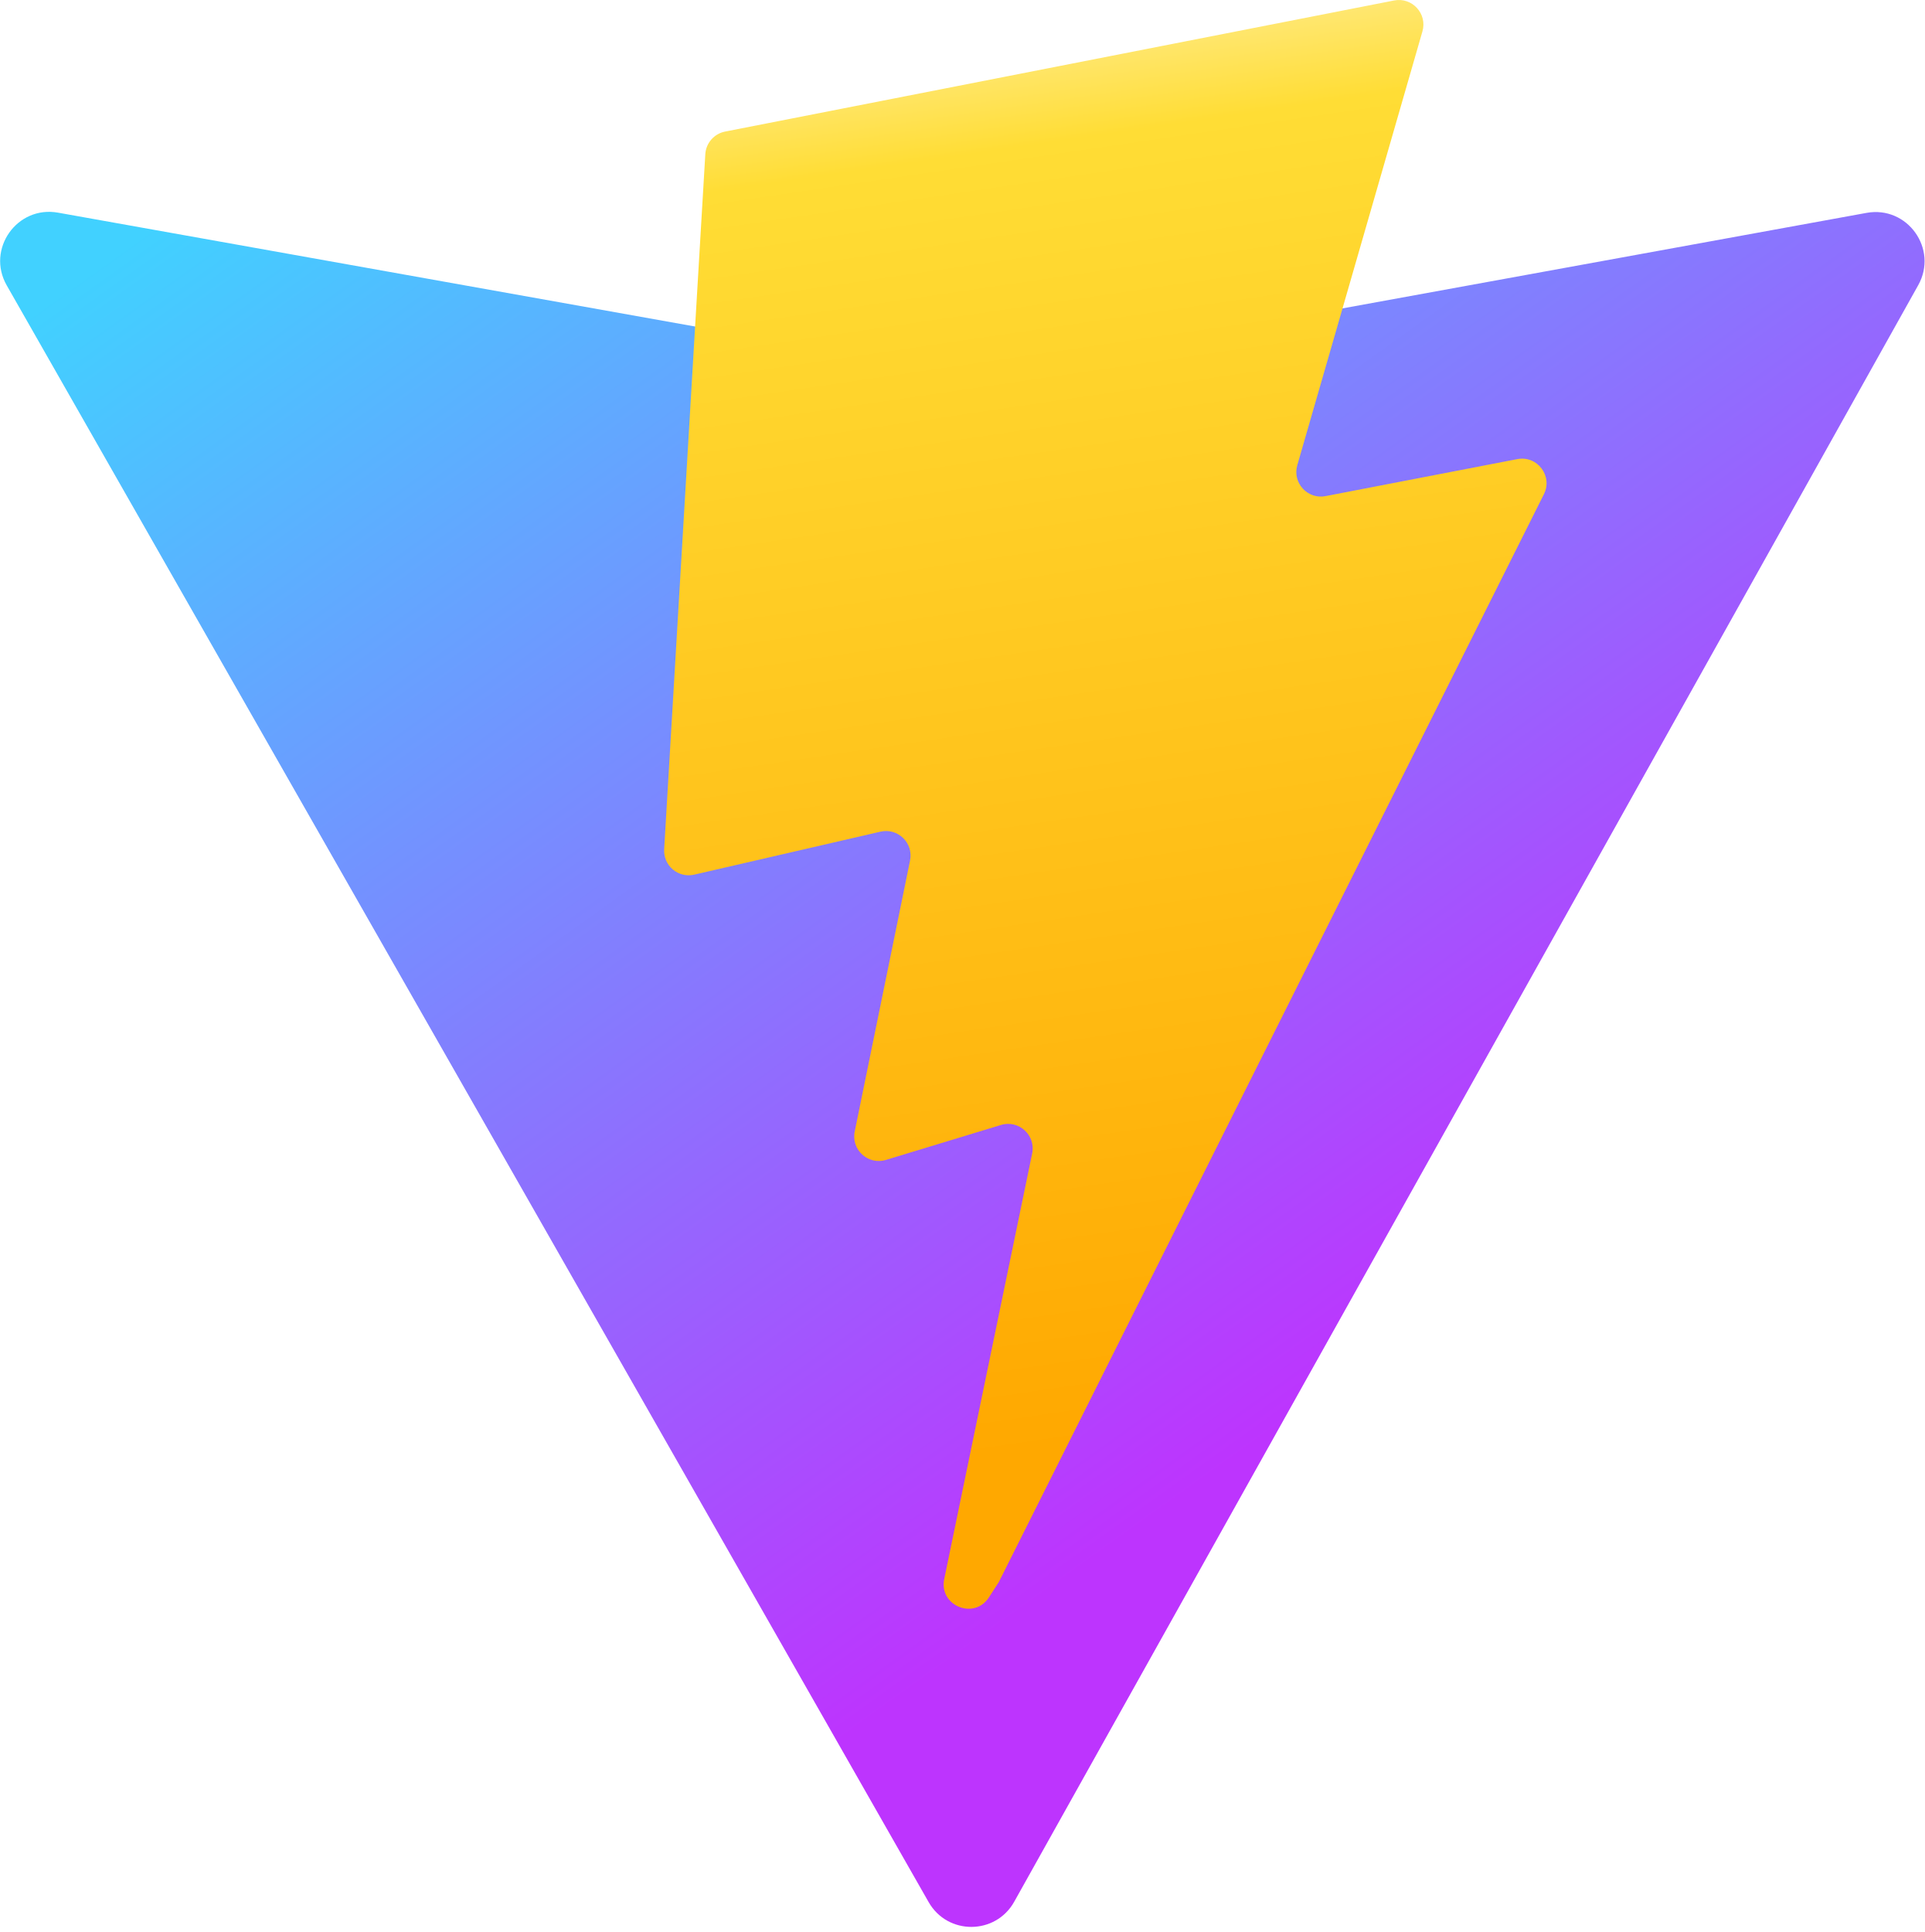
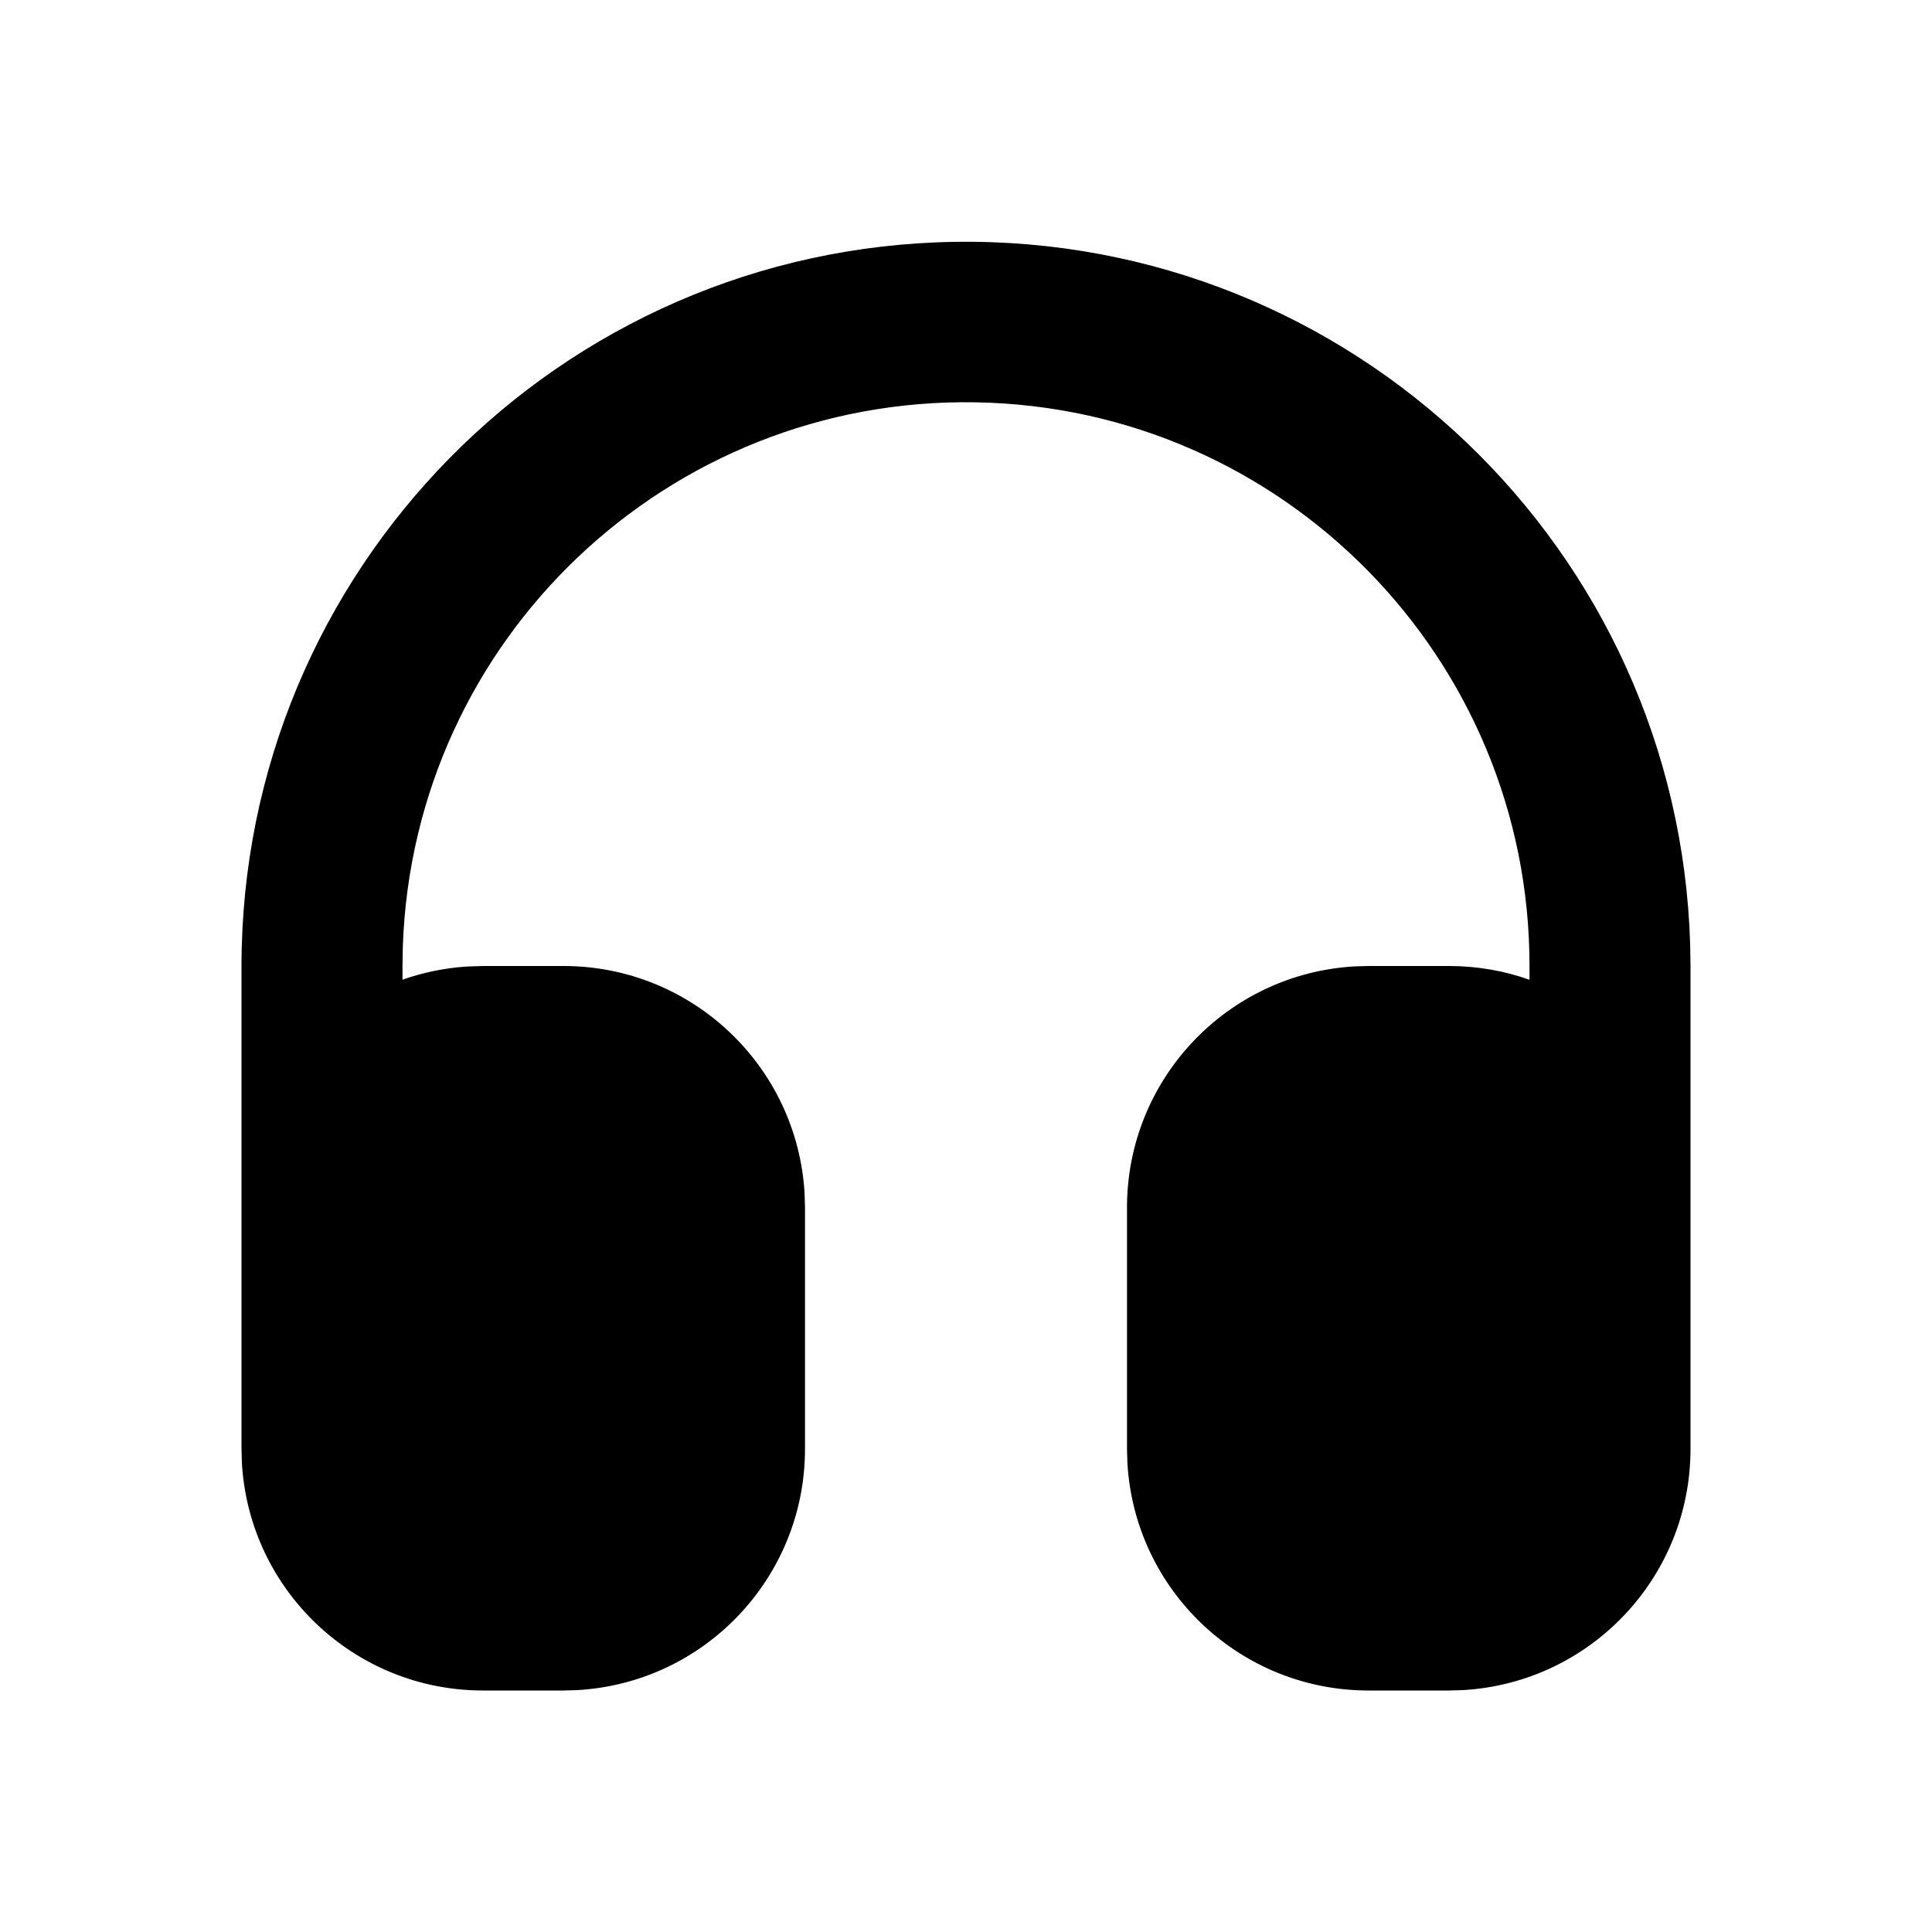
- <svg xmlns="http://www.w3.org/2000/svg" aria-hidden="true" role="img" class="iconify iconify--logos" width="31.88" height="32" preserveAspectRatio="xMidYMid meet" viewBox="0 0 256 257">
-   <defs>
-     <linearGradient id="IconifyId1813088fe1fbc01fb466" x1="-.828%" x2="57.636%" y1="7.652%" y2="78.411%">
-       <stop offset="0%" stop-color="#41D1FF" />
-       <stop offset="100%" stop-color="#BD34FE" />
-     </linearGradient>
-     <linearGradient id="IconifyId1813088fe1fbc01fb467" x1="43.376%" x2="50.316%" y1="2.242%" y2="89.03%">
-       <stop offset="0%" stop-color="#FFEA83" />
-       <stop offset="8.333%" stop-color="#FFDD35" />
-       <stop offset="100%" stop-color="#FFA800" />
-     </linearGradient>
-   </defs>
-   <path fill="url(#IconifyId1813088fe1fbc01fb466)" d="M255.153 37.938L134.897 252.976c-2.483 4.44-8.862 4.466-11.382.048L.875 37.958c-2.746-4.814 1.371-10.646 6.827-9.67l120.385 21.517a6.537 6.537 0 0 0 2.322-.004l117.867-21.483c5.438-.991 9.574 4.796 6.877 9.62Z" />
-   <path fill="url(#IconifyId1813088fe1fbc01fb467)" d="M185.432.063L96.44 17.501a3.268 3.268 0 0 0-2.634 3.014l-5.474 92.456a3.268 3.268 0 0 0 3.997 3.378l24.777-5.718c2.318-.535 4.413 1.507 3.936 3.838l-7.361 36.047c-.495 2.426 1.782 4.5 4.151 3.78l15.304-4.649c2.372-.72 4.652 1.36 4.15 3.788l-11.698 56.621c-.732 3.542 3.979 5.473 5.943 2.437l1.313-2.028l72.516-144.72c1.215-2.423-.88-5.186-3.54-4.672l-25.505 4.922c-2.396.462-4.435-1.77-3.759-4.114l16.646-57.705c.677-2.35-1.37-4.583-3.769-4.113Z" />
+ <svg xmlns="http://www.w3.org/2000/svg" class="icon icon-tabler icon-tabler-headphones-filled" width="44" height="44" viewBox="0 0 24 24" stroke-width="1.5" stroke="#2c3e50" fill="none" stroke-linecap="round" stroke-linejoin="round">
+   <path stroke="none" d="M0 0h24v24H0z" fill="none" />
+   <path d="M21 18a3 3 0 0 1 -2.824 2.995l-.176 .005h-1a3 3 0 0 1 -2.995 -2.824l-.005 -.176v-3a3 3 0 0 1 2.824 -2.995l.176 -.005h1c.351 0 .688 .06 1 .171v-.171a7 7 0 0 0 -13.996 -.24l-.004 .24v.17c.25 -.088 .516 -.144 .791 -.163l.209 -.007h1a3 3 0 0 1 2.995 2.824l.005 .176v3a3 3 0 0 1 -2.824 2.995l-.176 .005h-1a3 3 0 0 1 -2.995 -2.824l-.005 -.176v-6a9 9 0 0 1 17.996 -.265l.004 .265v6z" stroke-width="0" fill="currentColor" />
</svg>
